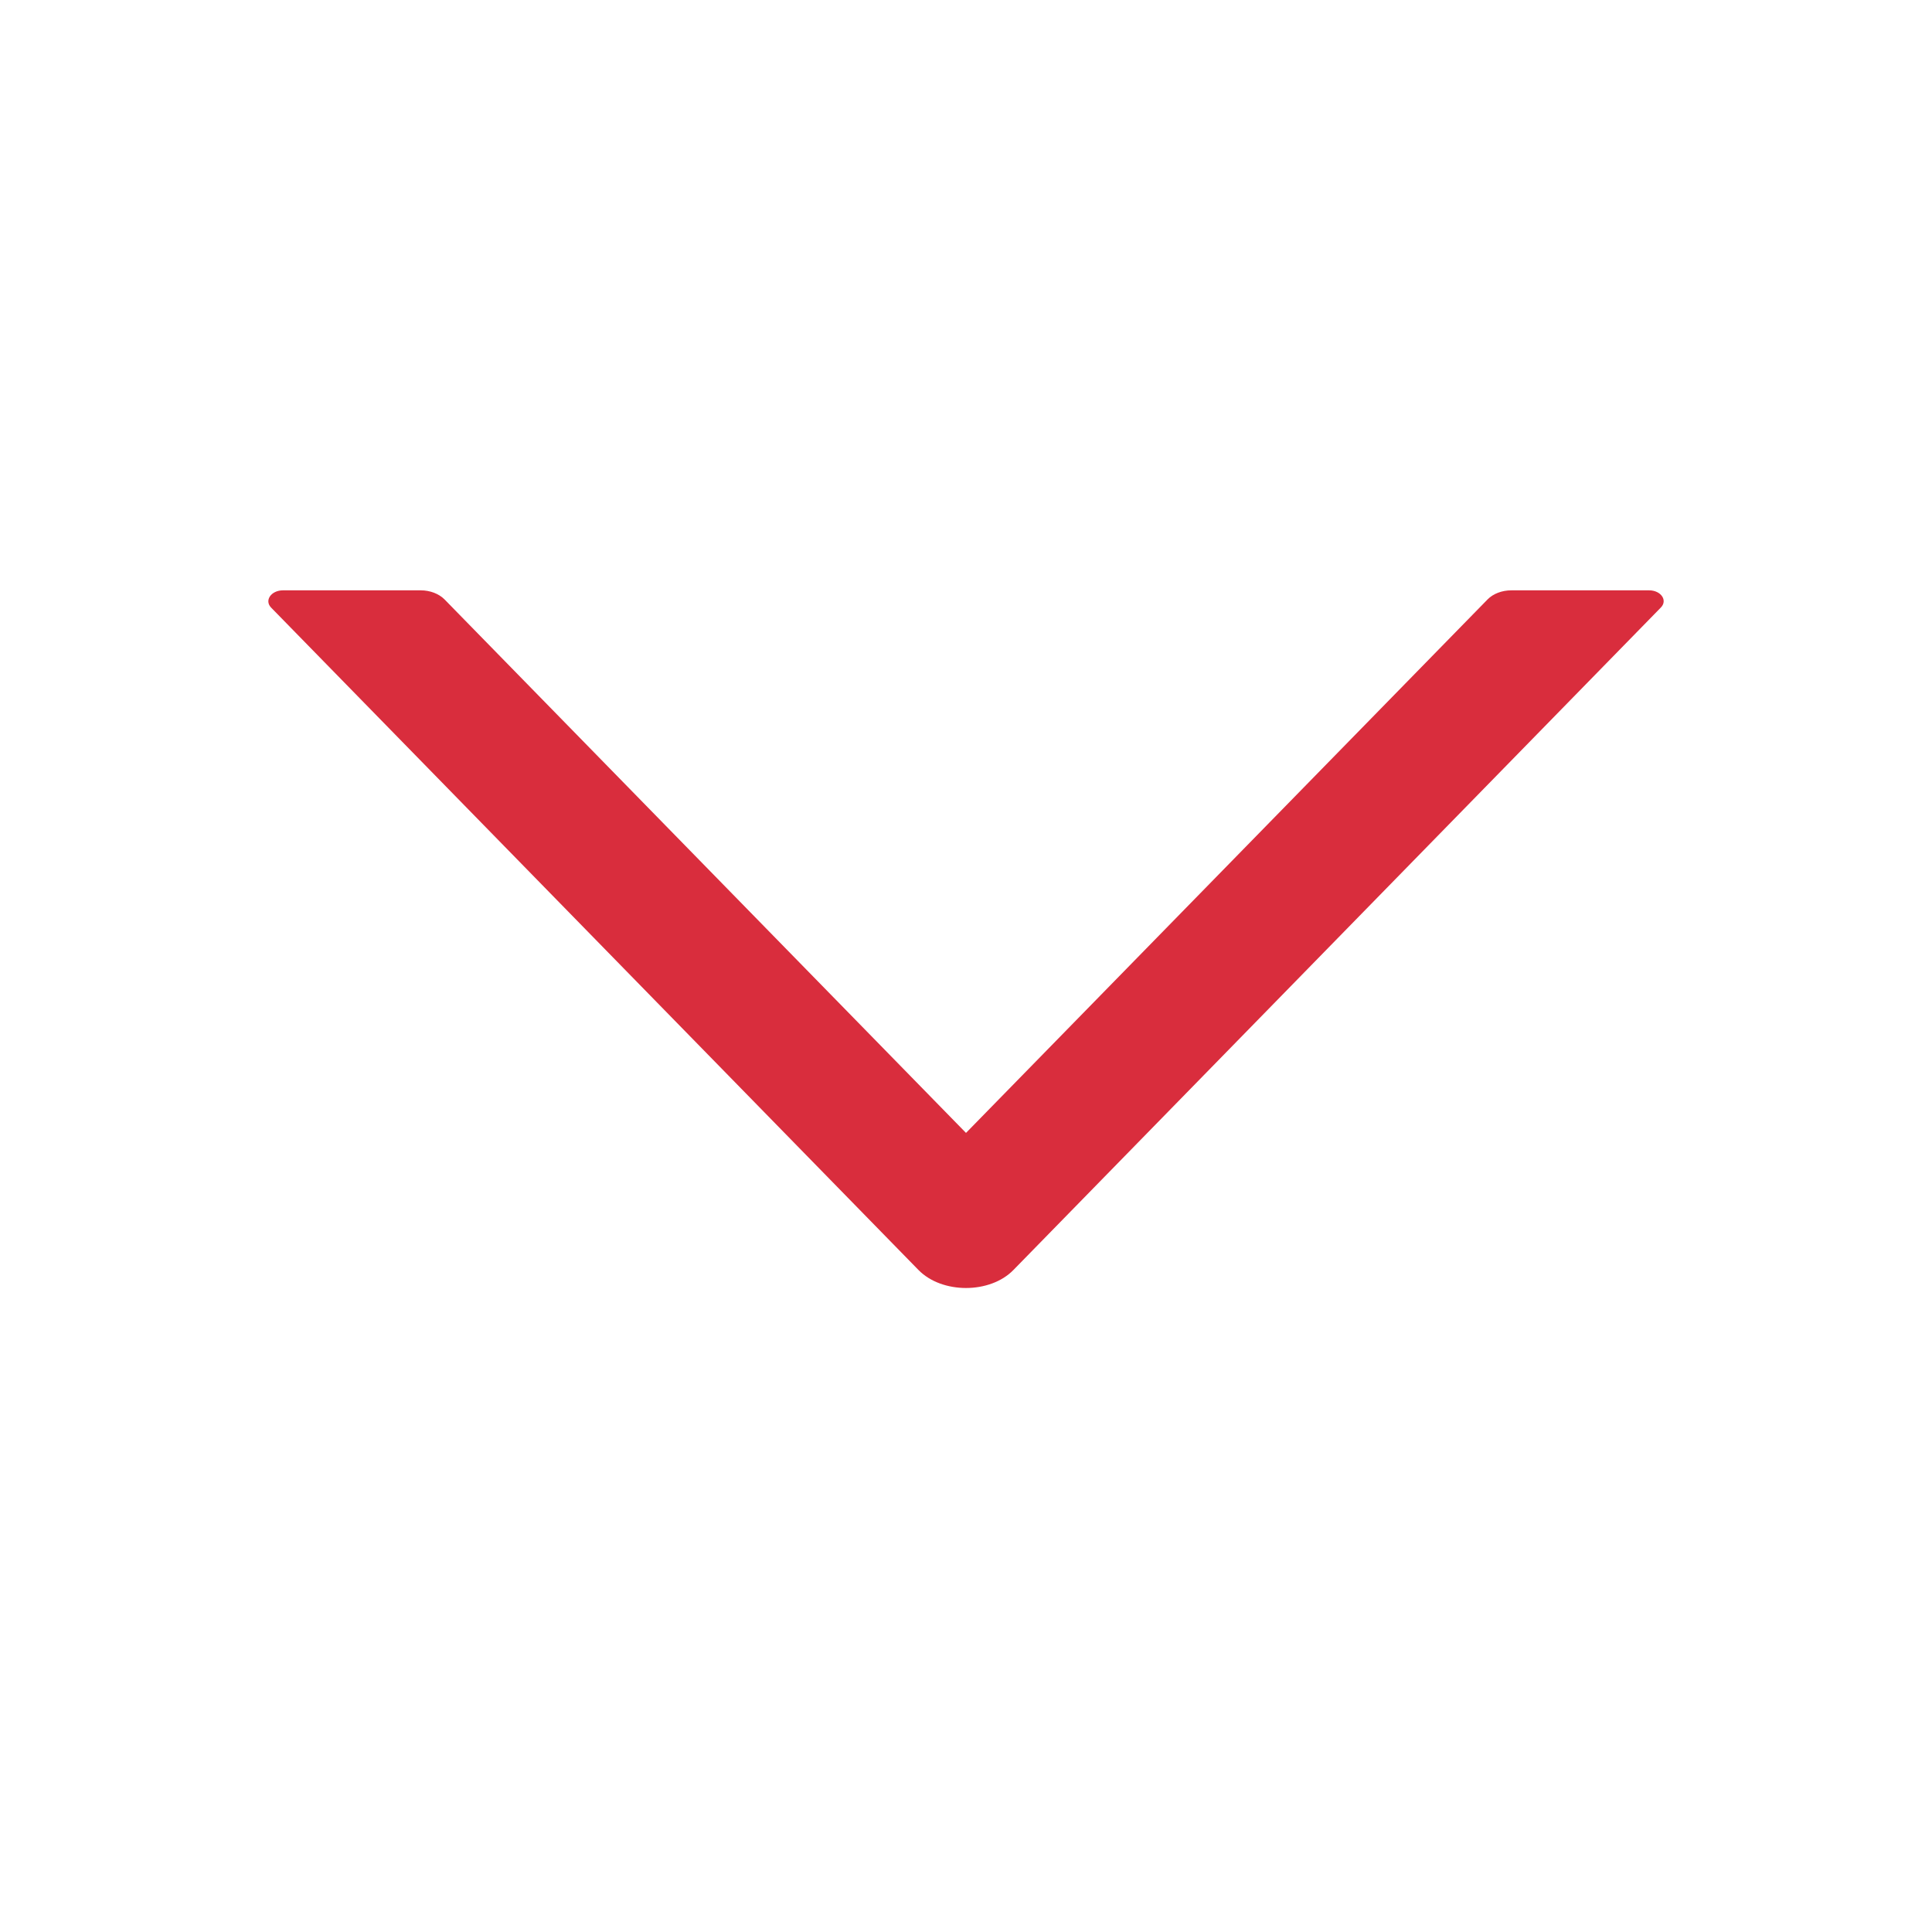
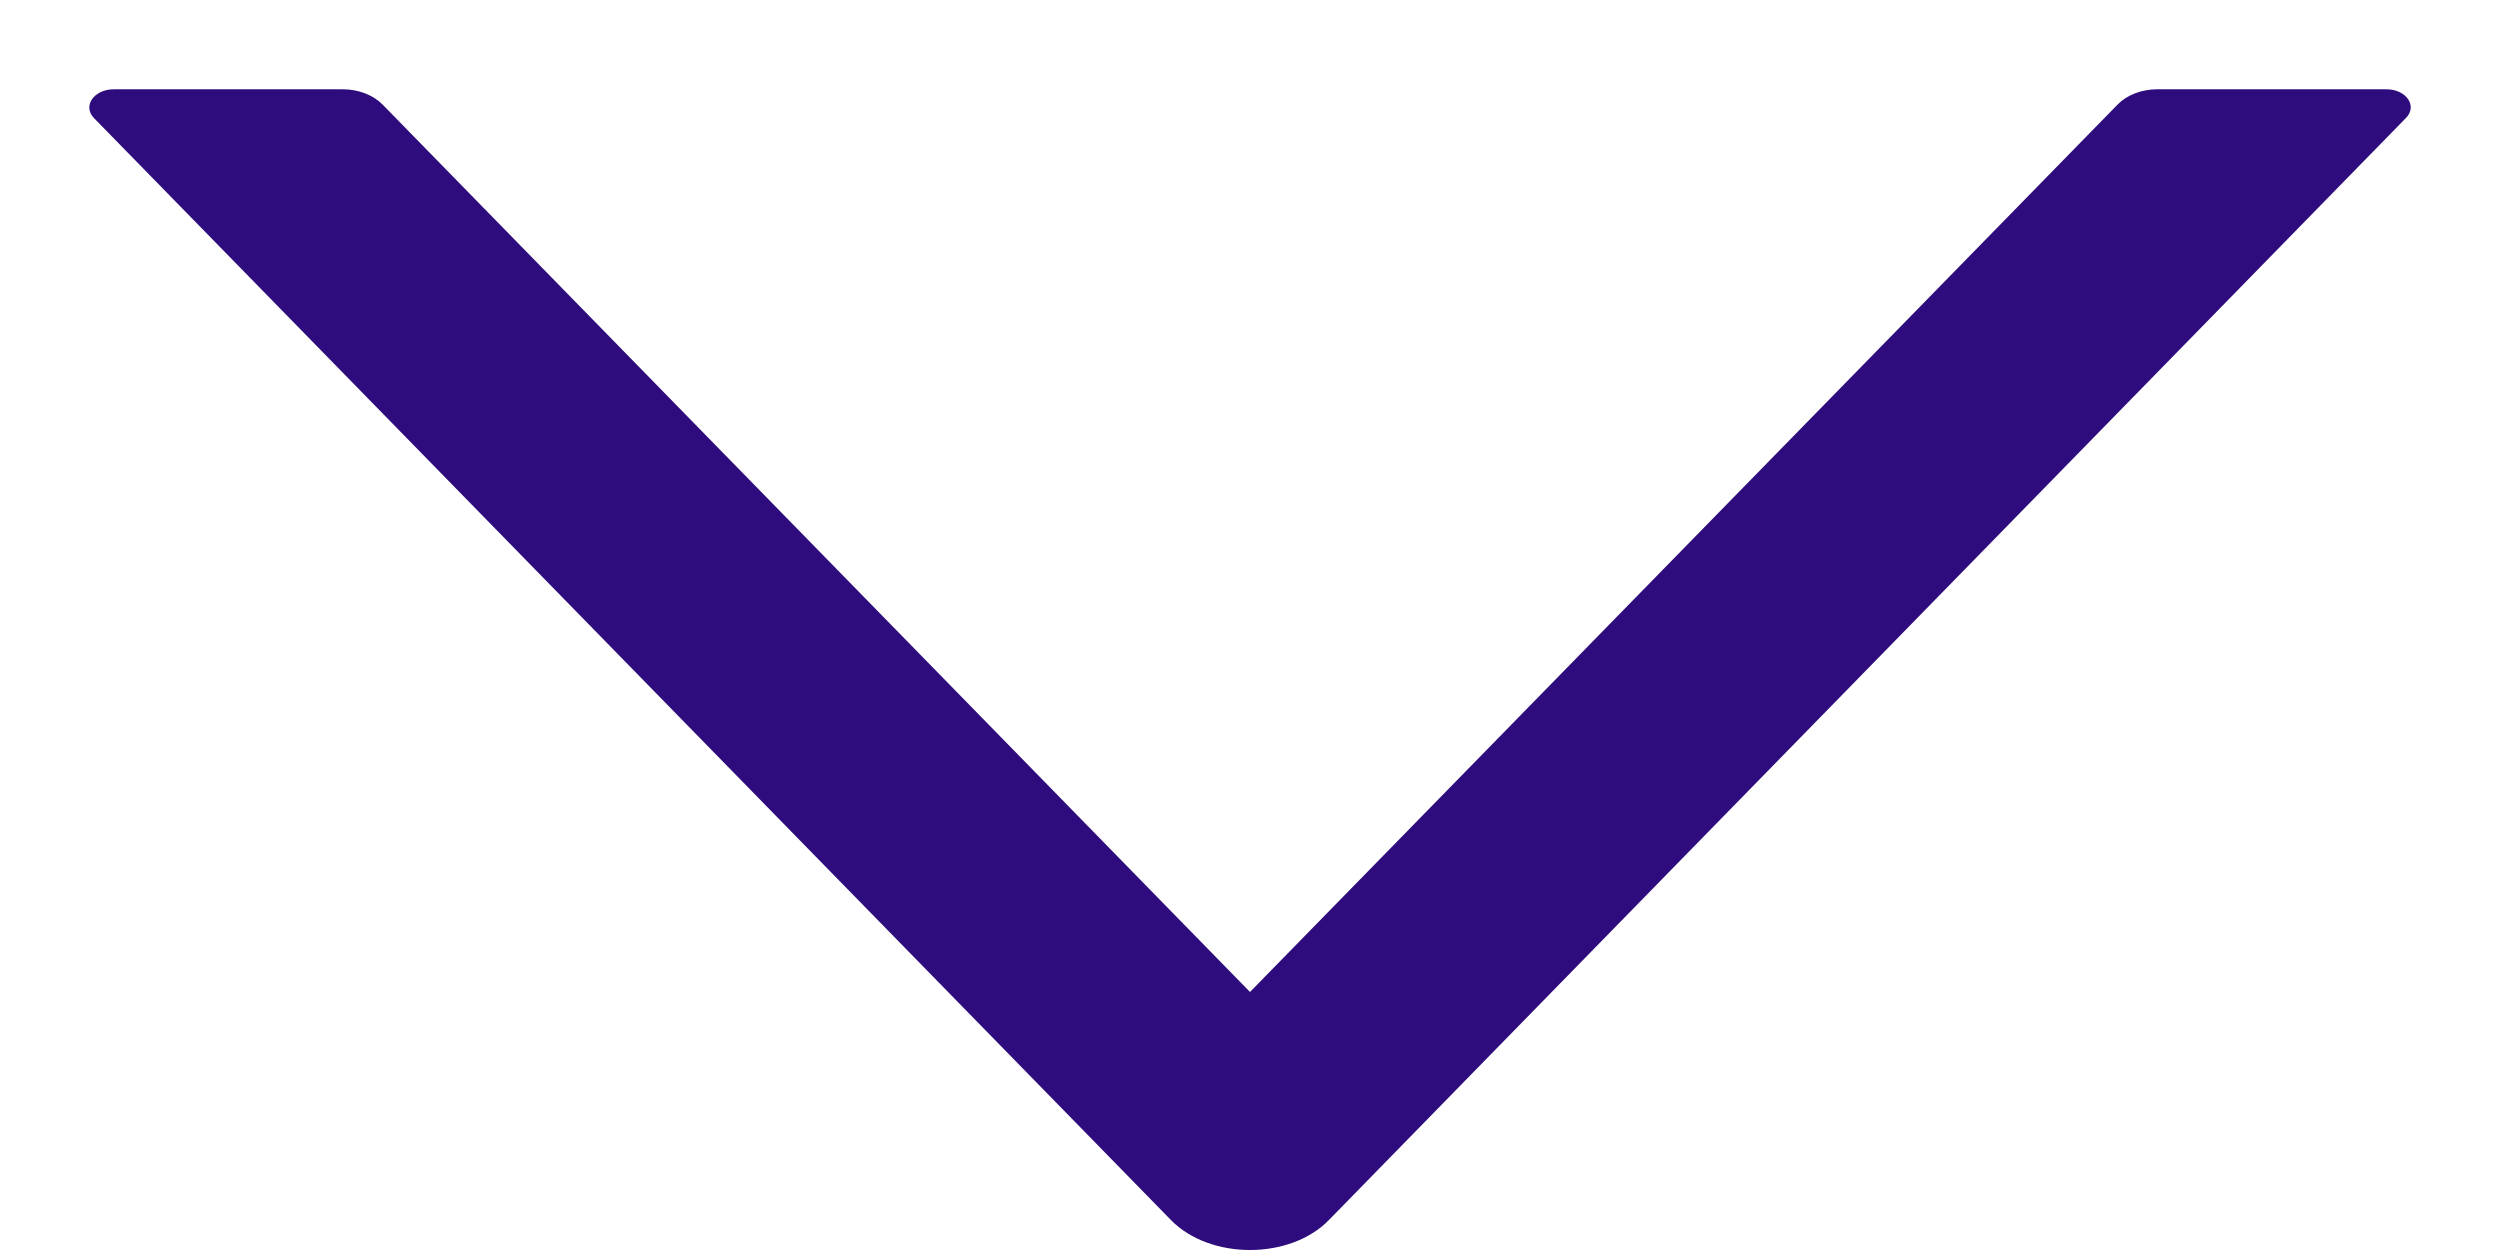
- <svg xmlns="http://www.w3.org/2000/svg" width="18" height="18" viewBox="0 0 18 18" fill="none">
-   <path d="M15.364 5.5H14.081C13.993 5.5 13.911 5.532 13.86 5.584L9 10.555L4.141 5.584C4.089 5.532 4.007 5.5 3.92 5.5H2.637C2.526 5.5 2.461 5.594 2.526 5.661L8.557 11.832C8.776 12.056 9.224 12.056 9.442 11.832L15.473 5.661C15.54 5.594 15.475 5.5 15.364 5.5Z" fill="#D92D3D" />
+ <svg xmlns="http://www.w3.org/2000/svg" width="14" height="7" viewBox="0 0 14 7" fill="none">
+   <path d="M13.364 0.5H12.081C11.993 0.5 11.911 0.532 11.86 0.584L7 5.555L2.141 0.584C2.089 0.532 2.007 0.5 1.92 0.5H0.637C0.526 0.5 0.461 0.594 0.526 0.661L6.557 6.832C6.776 7.056 7.224 7.056 7.442 6.832L13.473 0.661C13.54 0.594 13.475 0.5 13.364 0.5Z" fill="#2E0C7D" />
</svg>
